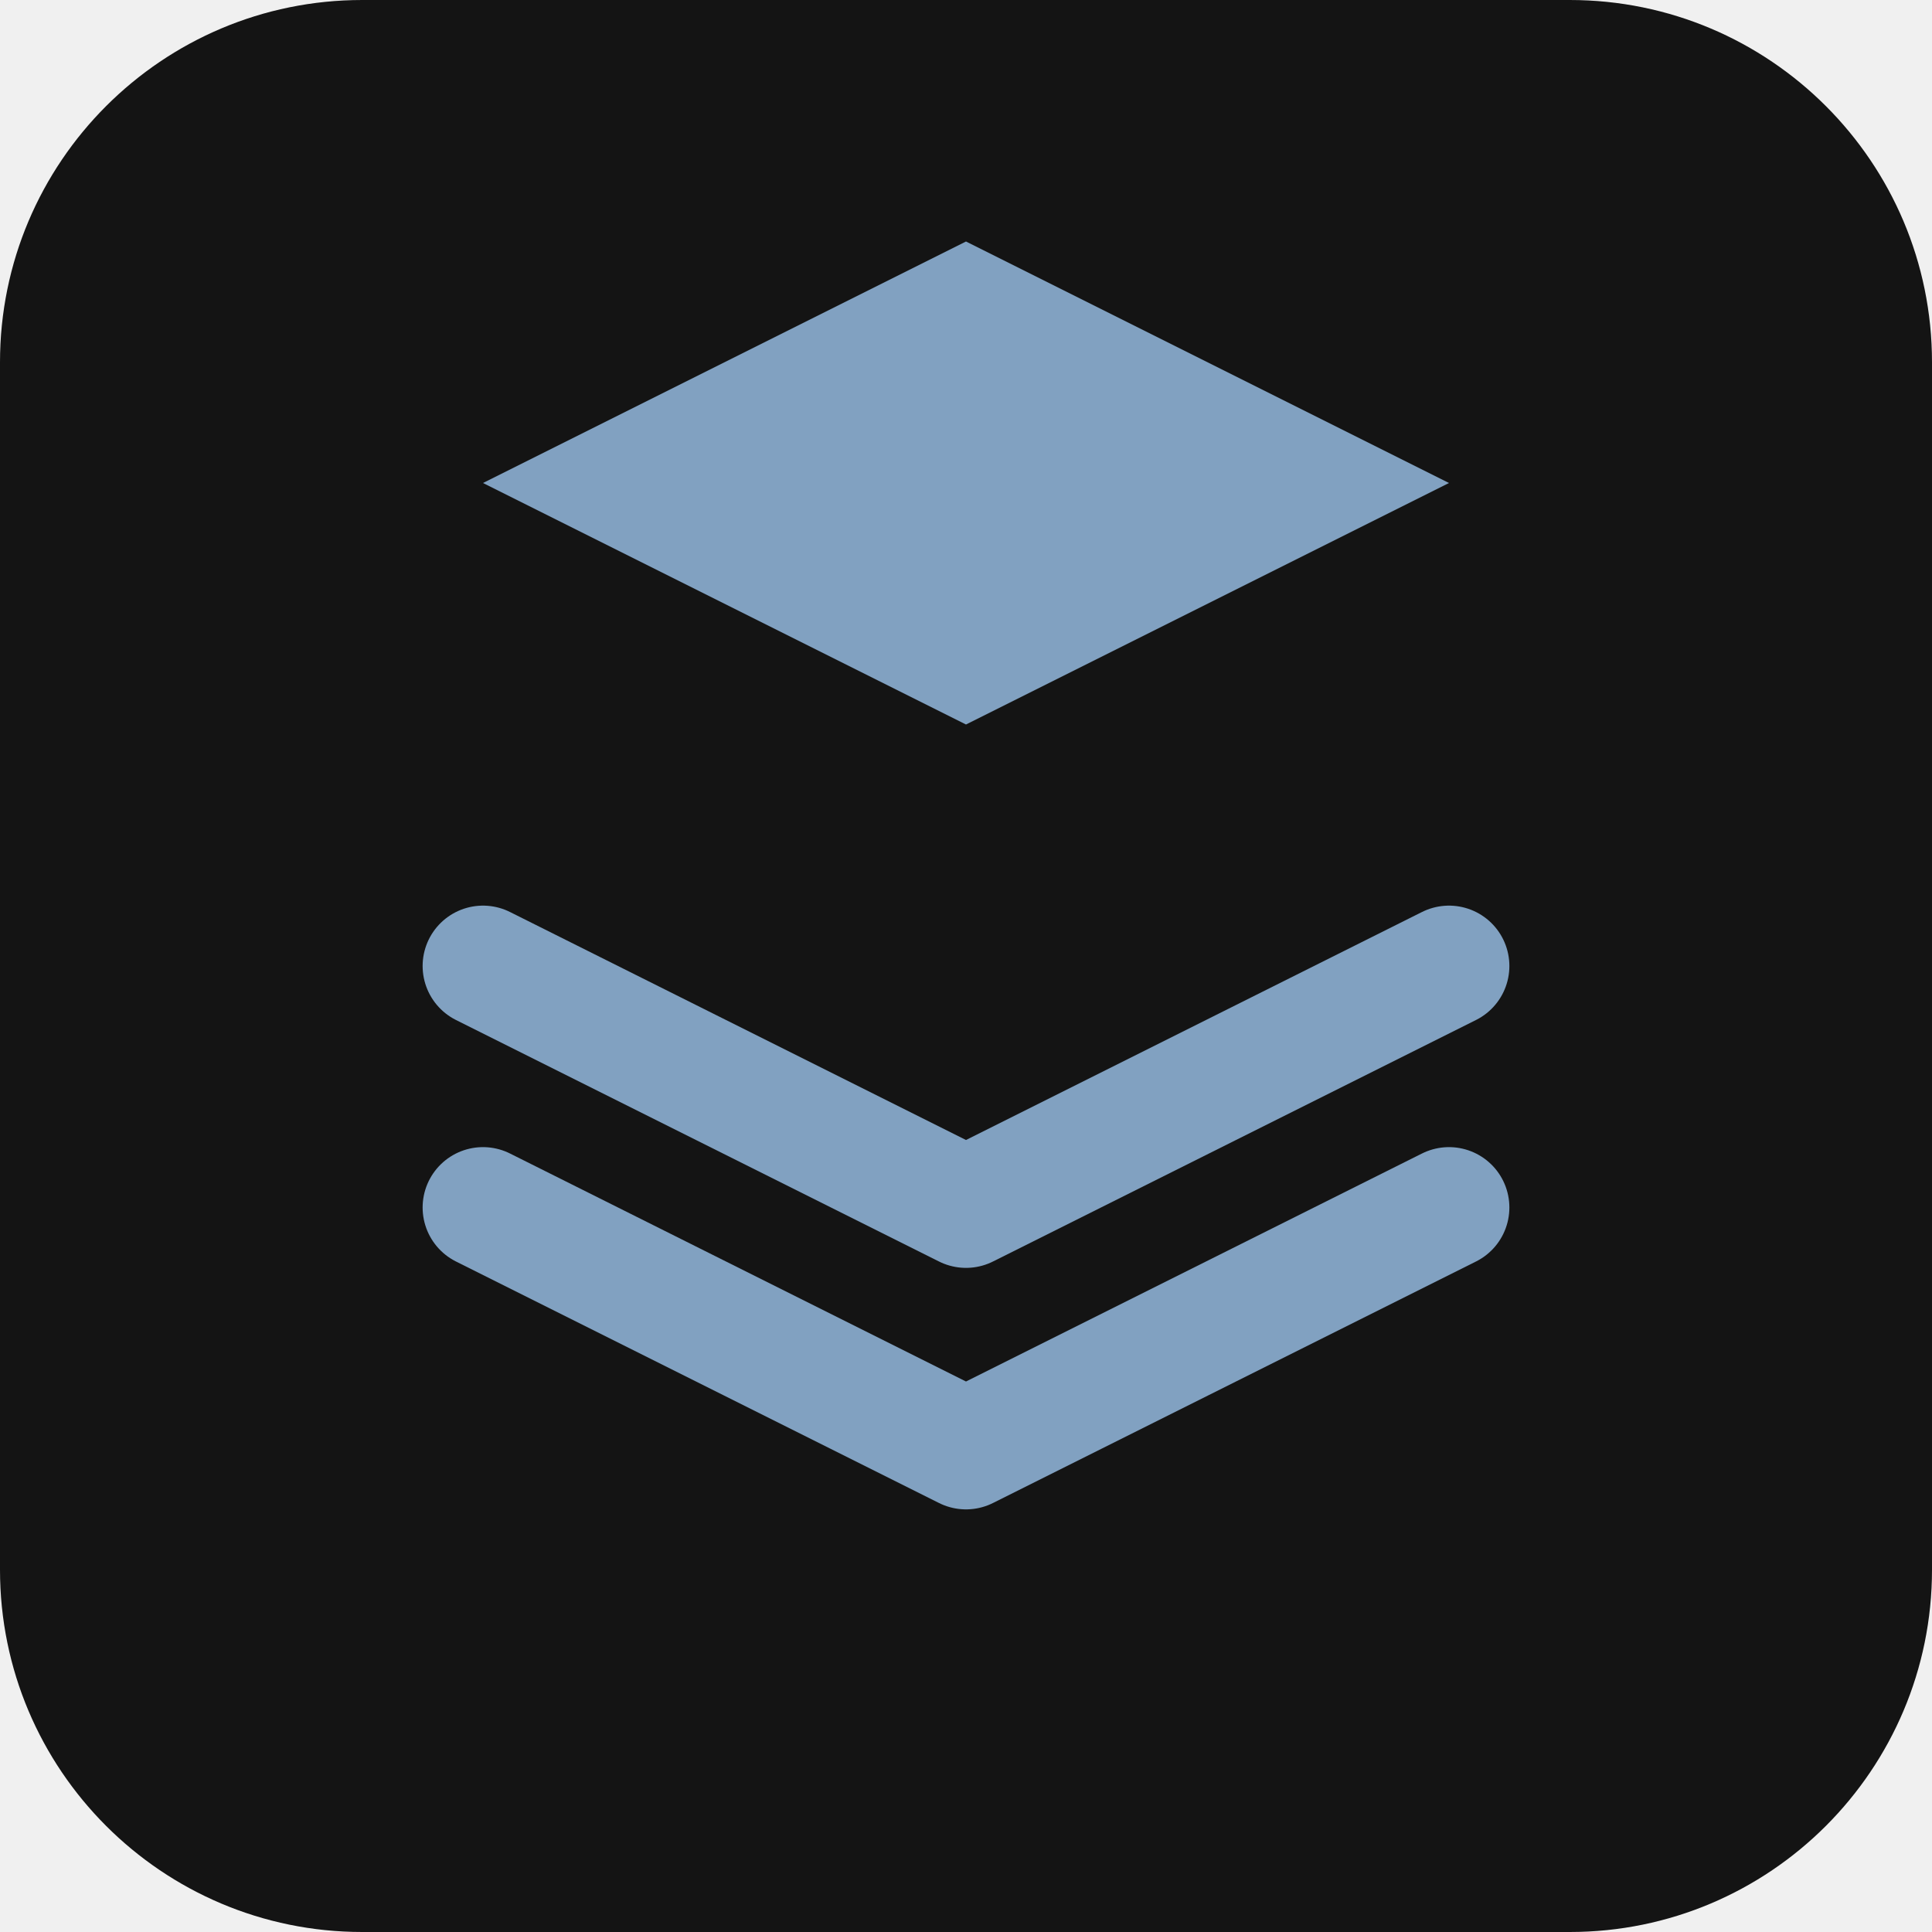
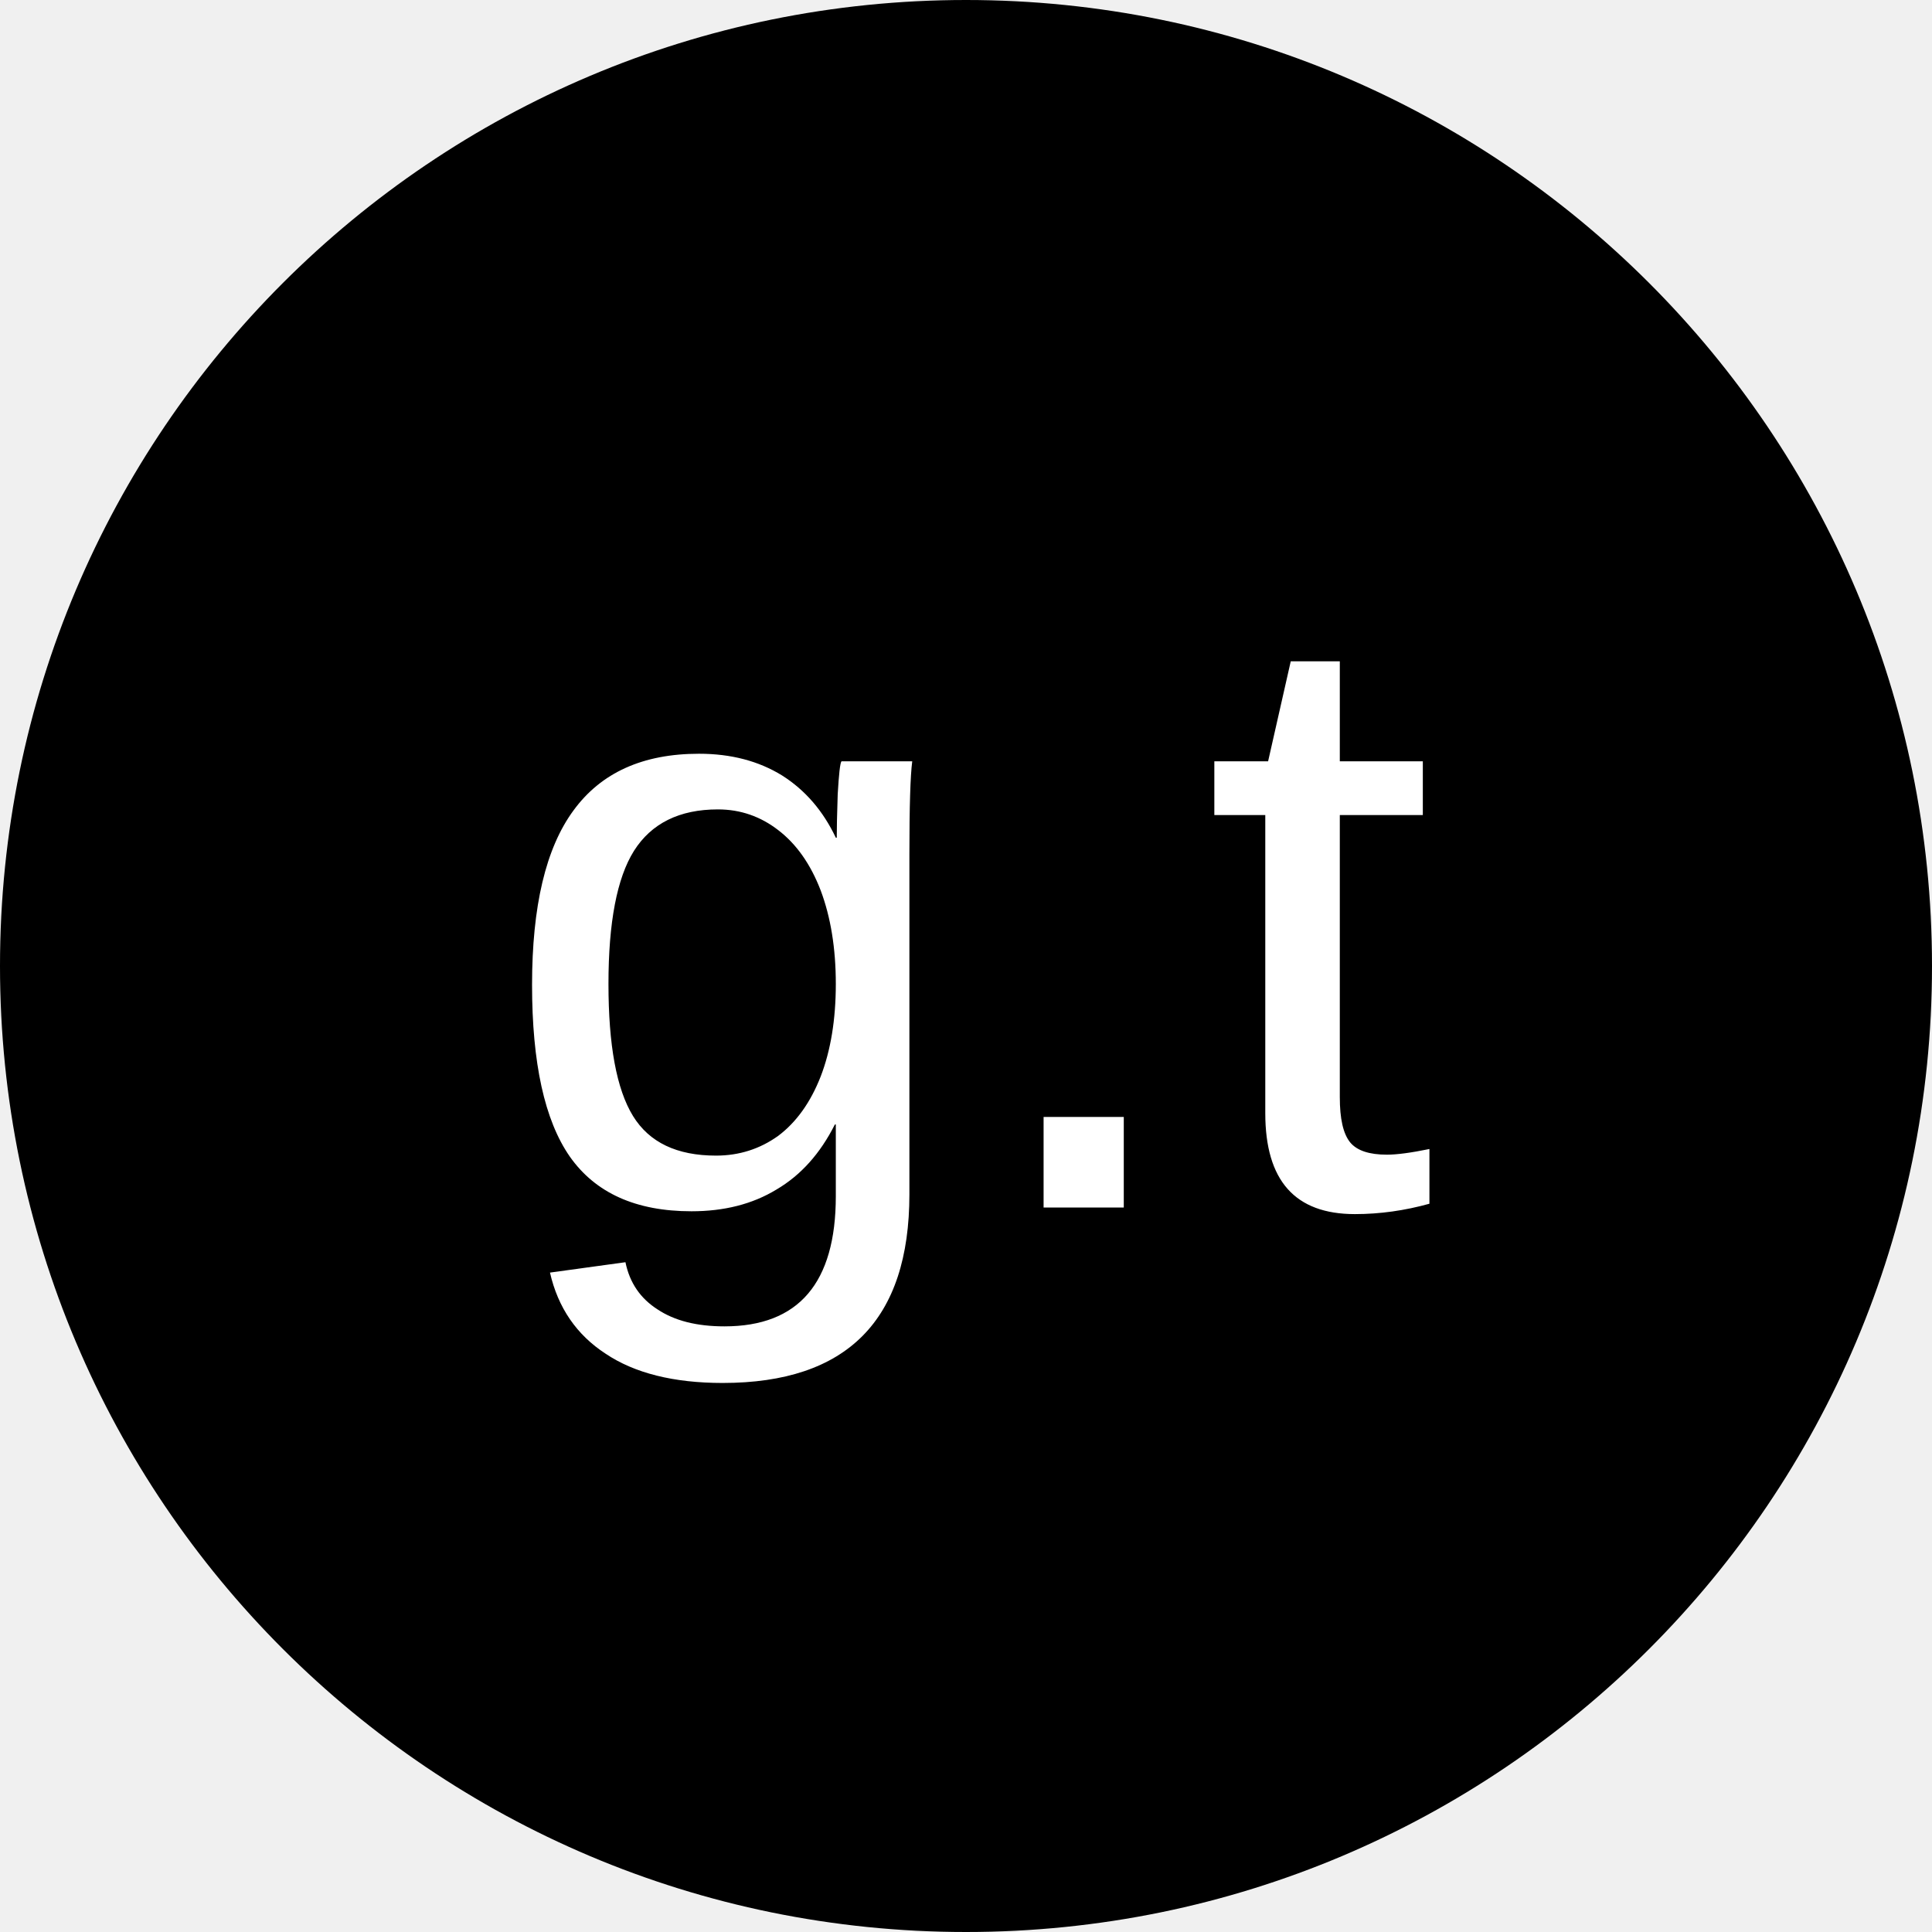
<svg xmlns="http://www.w3.org/2000/svg" width="32" height="32" viewBox="0 0 32 32" fill="none">
-   <rect width="32" height="32" rx="6" fill="#141414" />
-   <path d="M8 8L16 12L24 8L16 4L8 8Z" fill="#81a1c1" />
-   <path d="M8 20L16 24L24 20" stroke="#81a1c1" stroke-width="2" stroke-linecap="round" stroke-linejoin="round" />
-   <path d="M8 16L16 20L24 16" stroke="#81a1c1" stroke-width="2" stroke-linecap="round" stroke-linejoin="round" />
+   <circle cx="16" cy="16" r="16" fill="#000000" />
+   <text x="16" y="20" font-family="Arial, sans-serif" font-size="14" font-weight="normal" fill="#ffffff" text-anchor="middle">g.t</text>
</svg>
